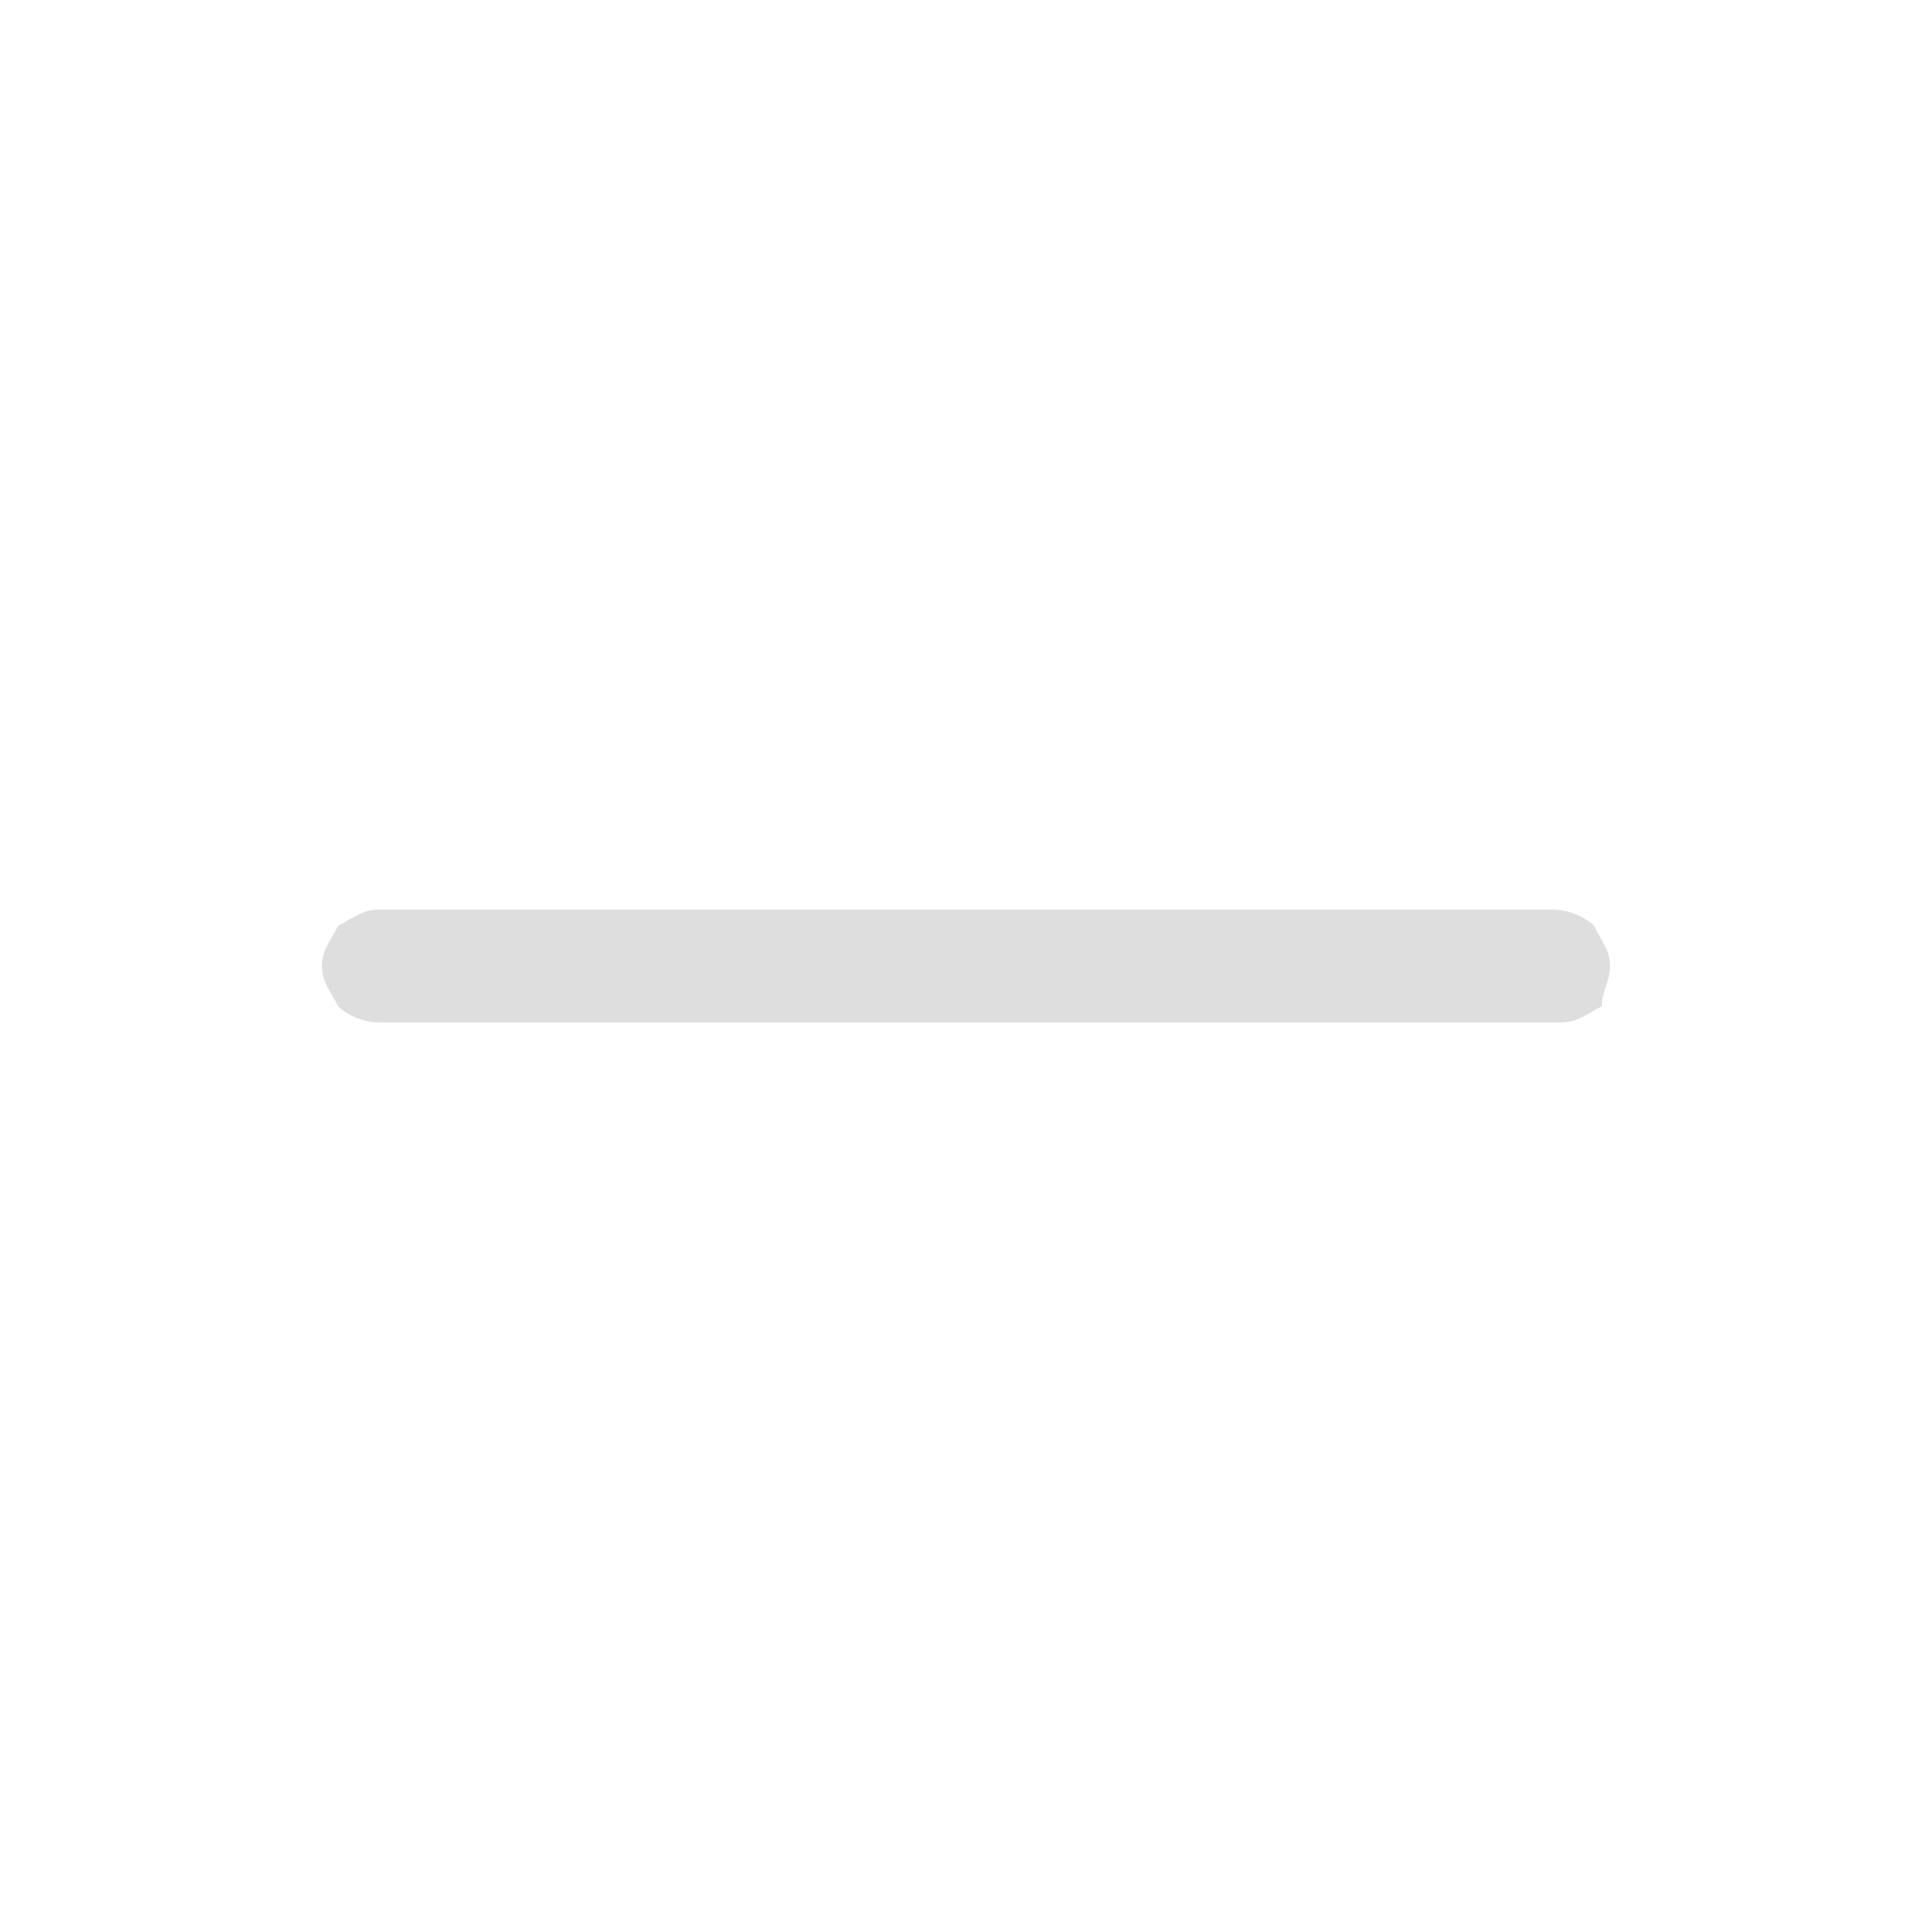
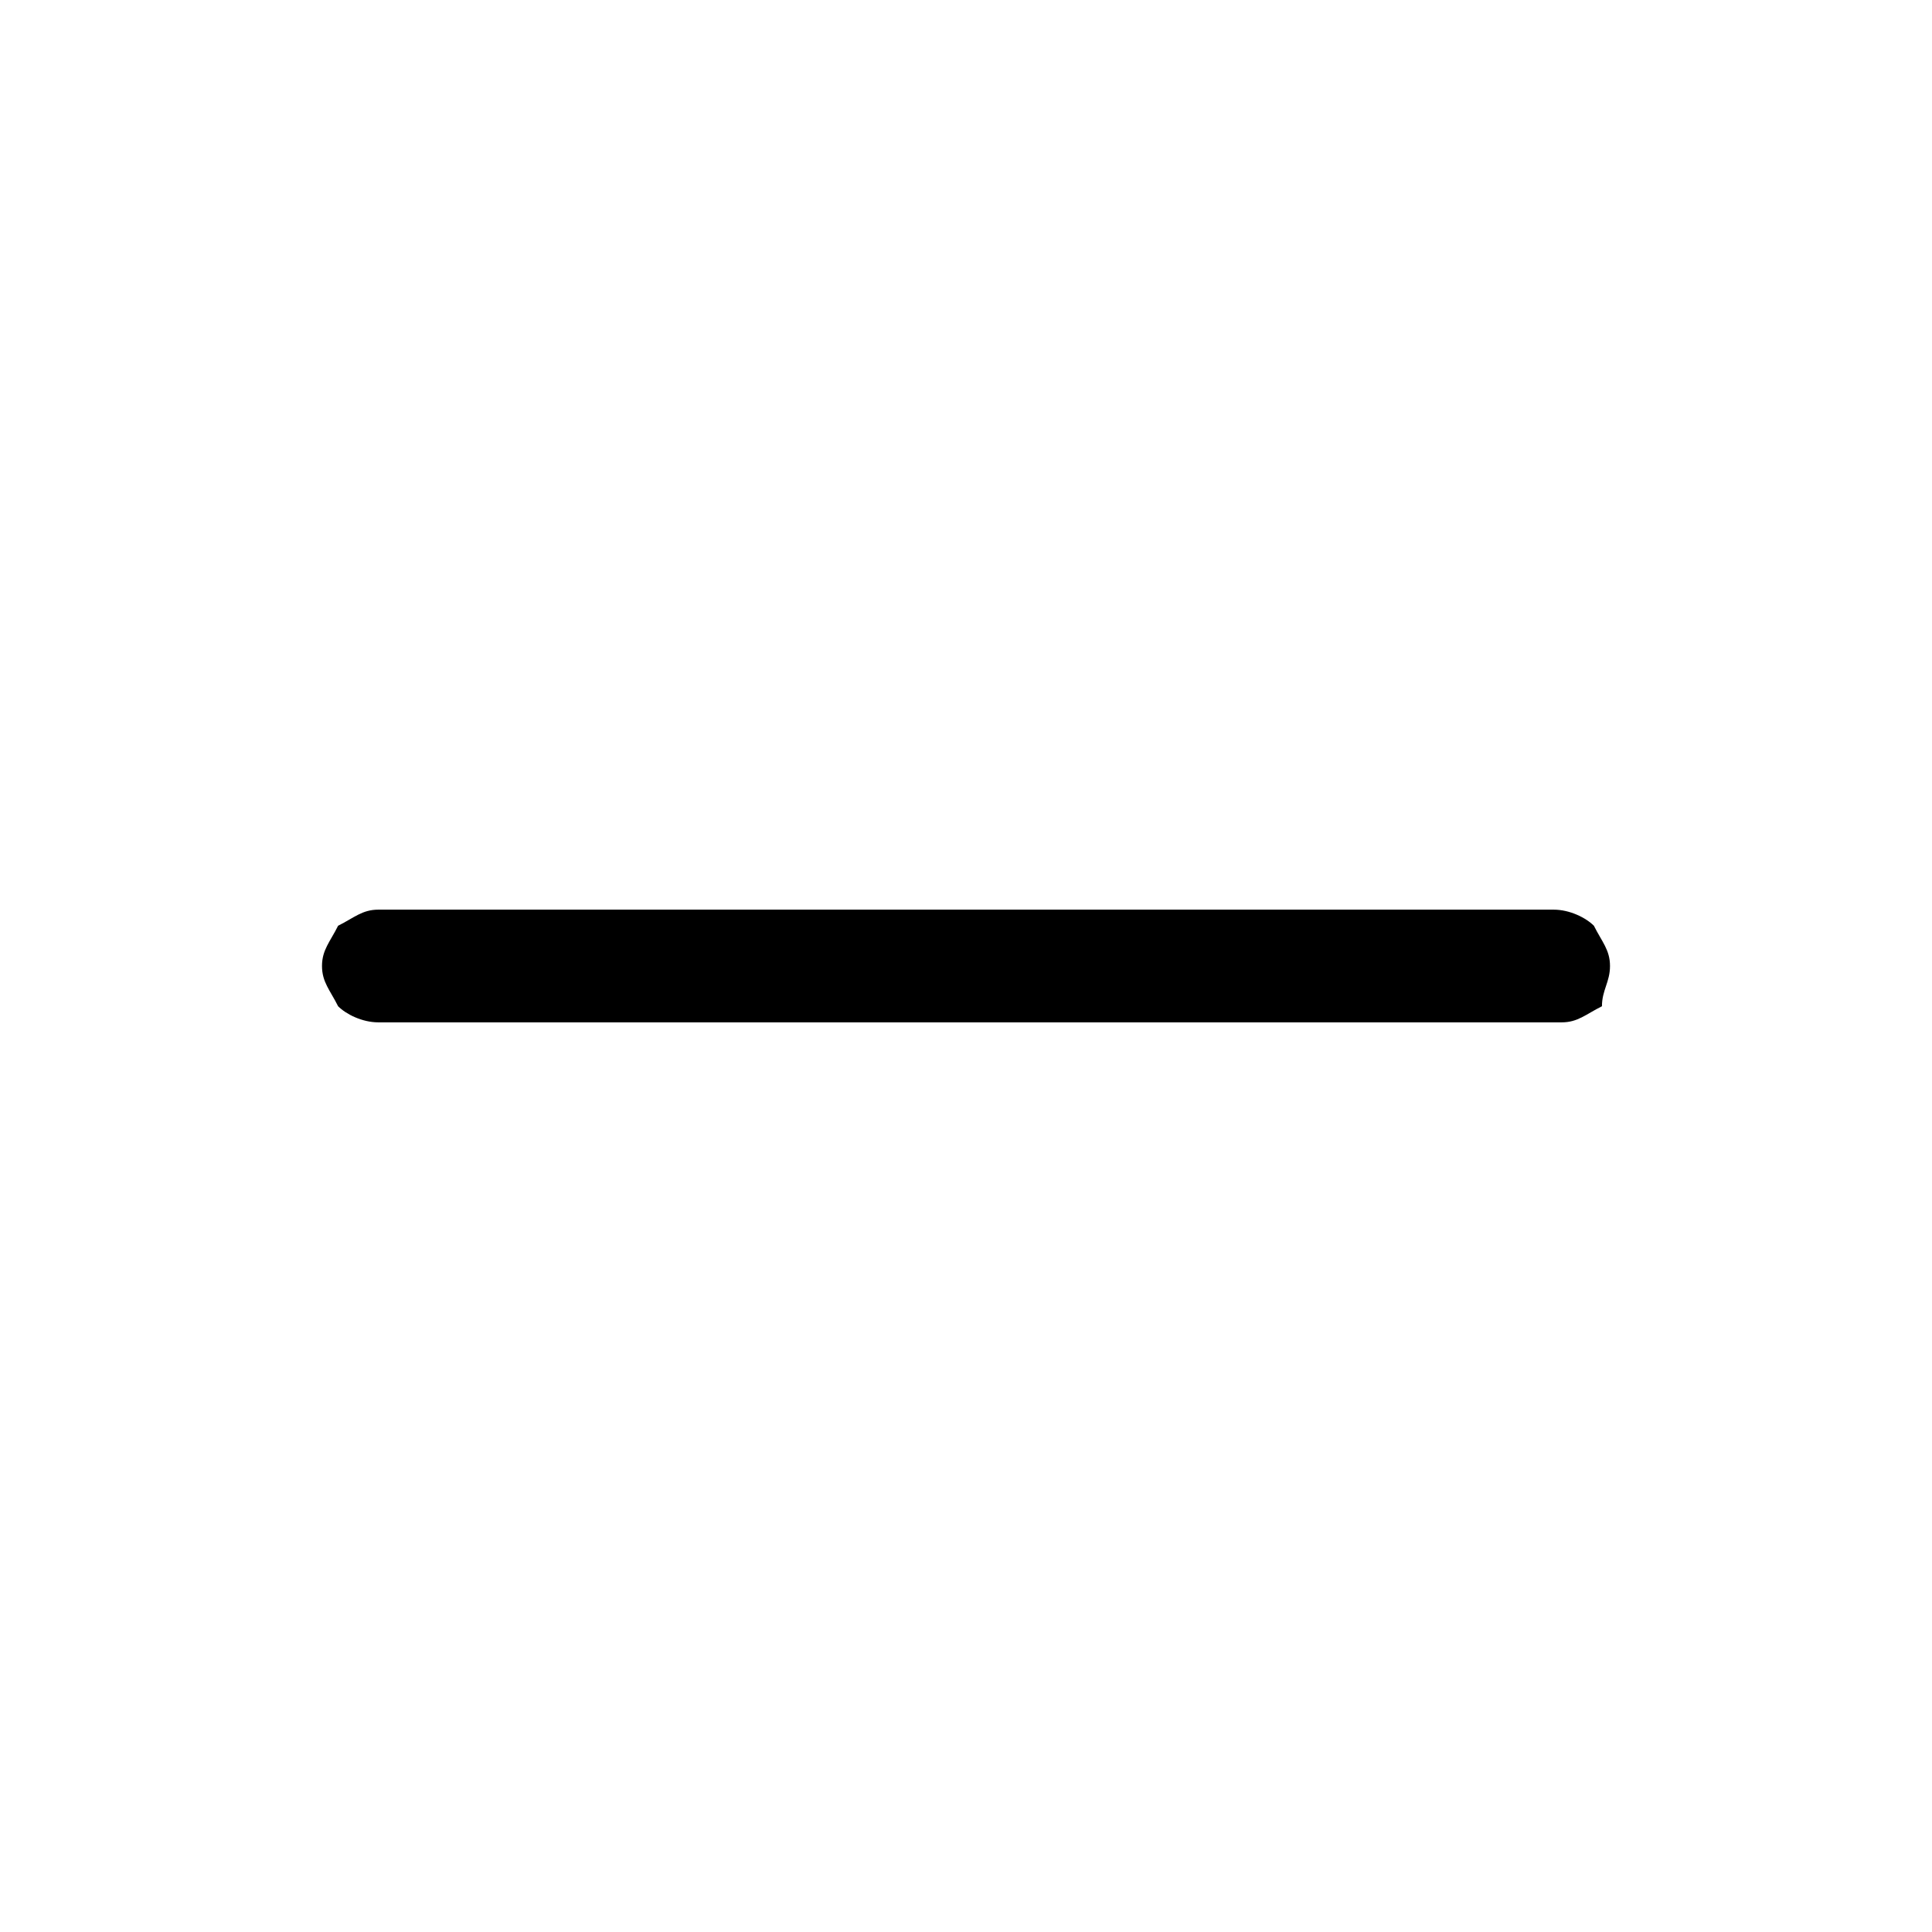
<svg xmlns="http://www.w3.org/2000/svg" width="24" height="24" fill="none">
-   <path fill-rule="evenodd" clip-rule="evenodd" d="M12.7 12.7h6.7c.2 0 .3-.1.5-.2 0-.2.1-.3.1-.5s-.1-.3-.2-.5c-.1-.1-.3-.2-.5-.2H4.7c-.2 0-.3.1-.5.2-.1.2-.2.3-.2.5s.1.3.2.5c.1.1.3.2.5.2h8Z" fill="#DEDEDE" />
+   <path fill-rule="evenodd" clip-rule="evenodd" d="M12.7 12.7h6.7c.2 0 .3-.1.5-.2 0-.2.1-.3.1-.5s-.1-.3-.2-.5c-.1-.1-.3-.2-.5-.2H4.7c-.2 0-.3.1-.5.2-.1.2-.2.3-.2.5s.1.3.2.5c.1.1.3.2.5.2h8Z" fill="currentColor" />
</svg>
